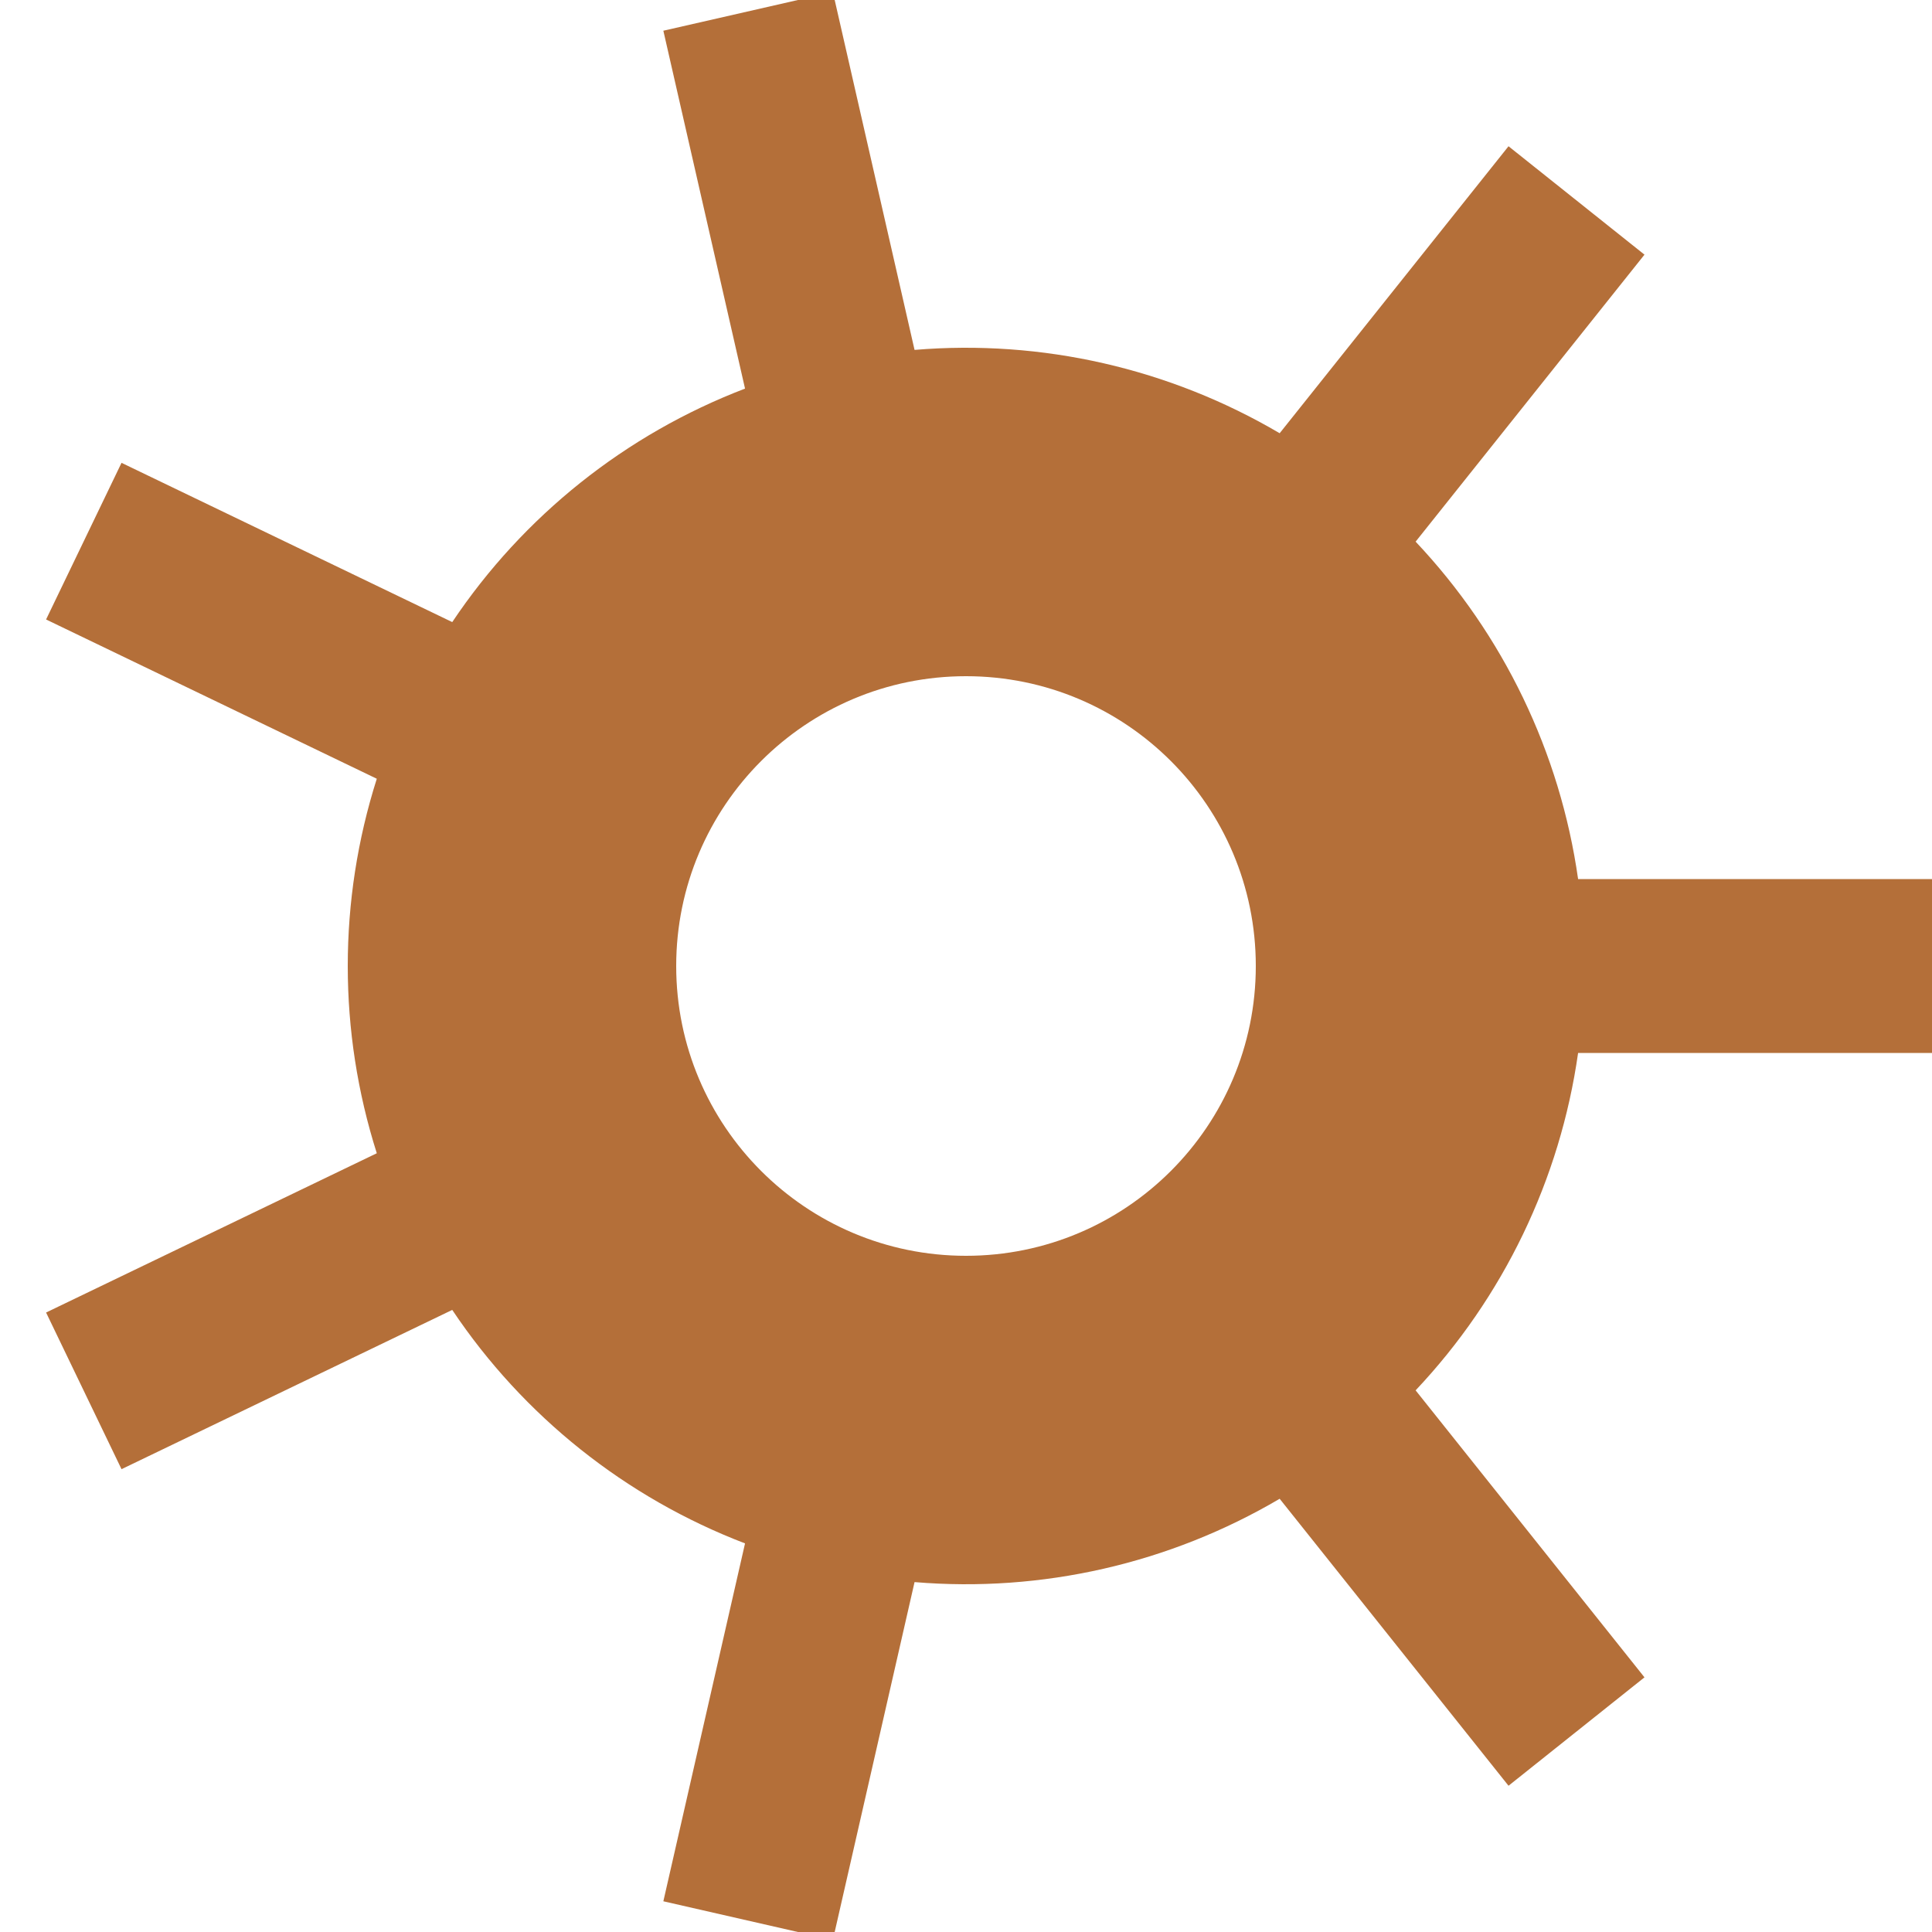
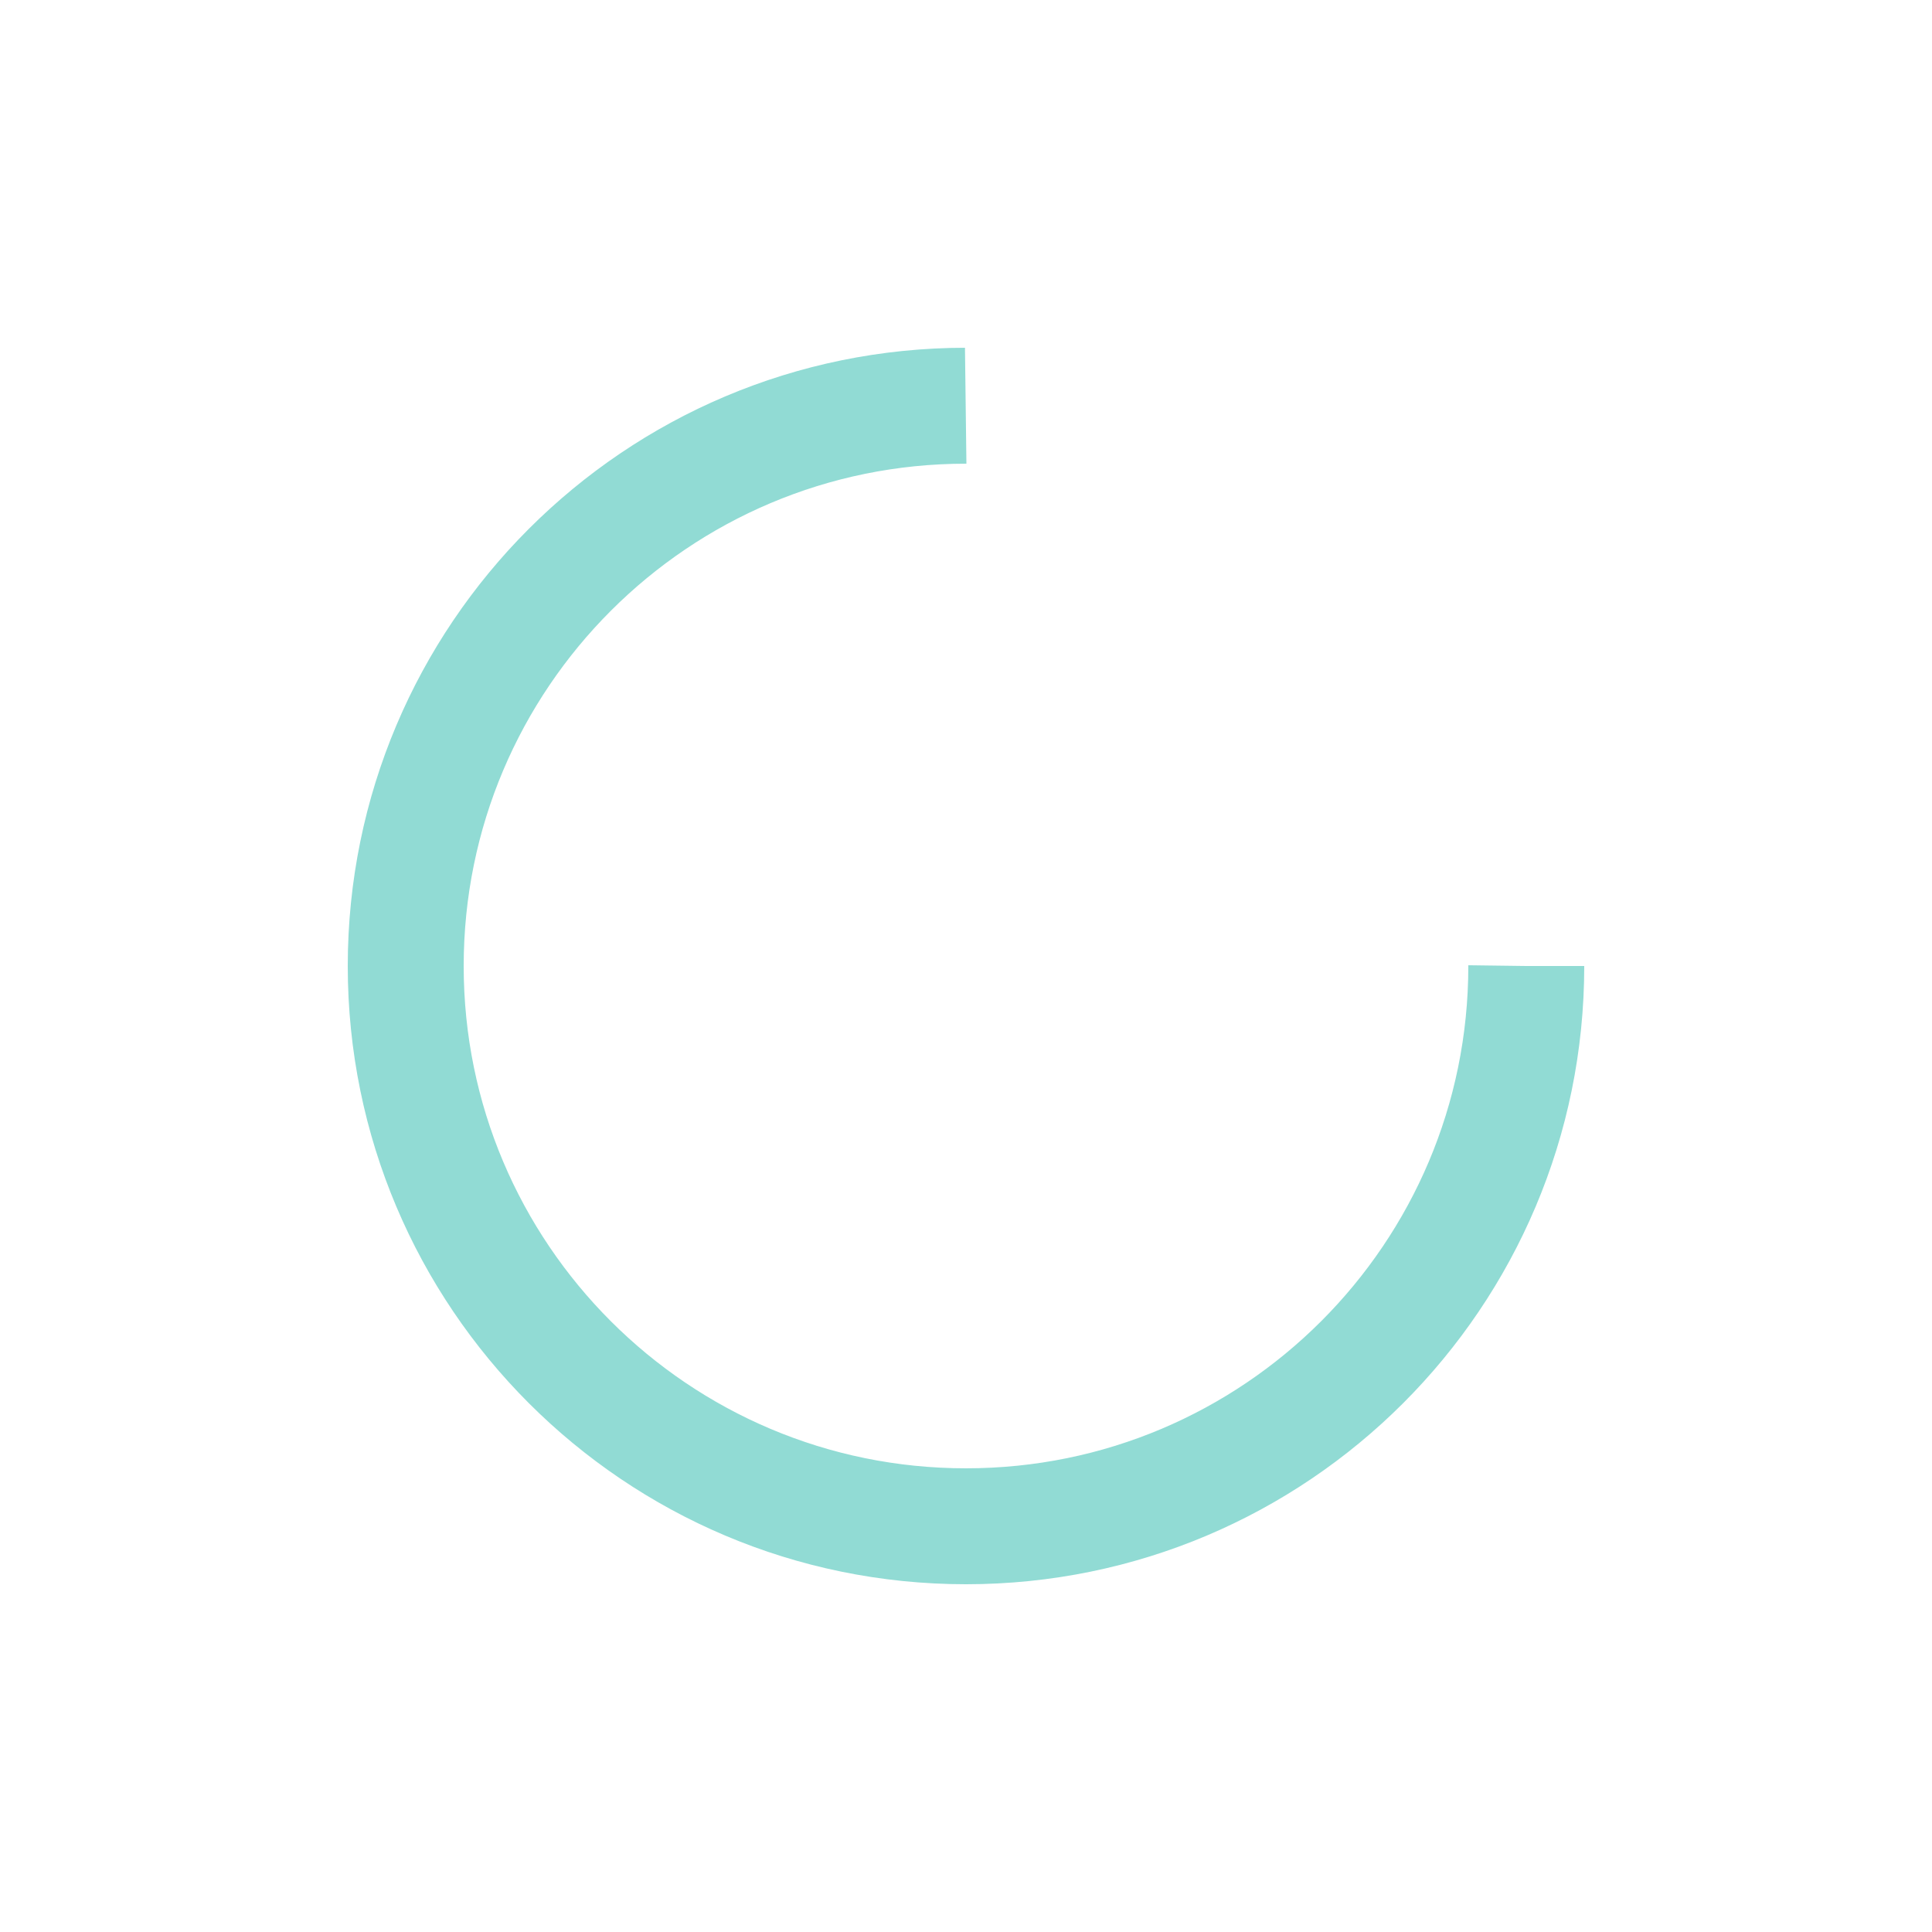
- <svg xmlns="http://www.w3.org/2000/svg" style="margin: auto; background: rgba(0, 0, 0, 0) none repeat scroll 0% 0%; display: block; shape-rendering: auto;" width="171px" height="171px" viewBox="0 0 100 100" preserveAspectRatio="xMidYMid">
-   <g transform="translate(50 50)">
-     <g>
-       <animateTransform attributeName="transform" type="rotate" values="0;51.429" keyTimes="0;1" dur="0.556s" repeatCount="indefinite" />
-       <path d="M31.682 -4.5 L50.682 -4.5 L50.682 4.5 L31.682 4.5 A32 32 0 0 1 23.272 21.964 L23.272 21.964 L35.118 36.819 L28.081 42.43 L16.235 27.576 A32 32 0 0 1 -2.663 31.889 L-2.663 31.889 L-6.891 50.413 L-15.665 48.41 L-11.437 29.886 A32 32 0 0 1 -26.592 17.801 L-26.592 17.801 L-43.71 26.044 L-47.615 17.936 L-30.497 9.692 A32 32 0 0 1 -30.497 -9.692 L-30.497 -9.692 L-47.615 -17.936 L-43.71 -26.044 L-26.592 -17.801 A32 32 0 0 1 -11.437 -29.886 L-11.437 -29.886 L-15.665 -48.41 L-6.891 -50.413 L-2.663 -31.889 A32 32 0 0 1 16.235 -27.576 L16.235 -27.576 L28.081 -42.43 L35.118 -36.819 L23.272 -21.964 A32 32 0 0 1 31.682 -4.5 M0 -15A15 15 0 1 0 0 15 A15 15 0 1 0 0 -15" fill="#b46f39" />
-     </g>
-   </g>
+ <svg xmlns="http://www.w3.org/2000/svg" style="margin: auto; background: rgba(0, 0, 0, 0) none repeat scroll 0% 0%; display: block; shape-rendering: auto;" width="200px" height="200px" viewBox="0 0 100 100" preserveAspectRatio="xMidYMid">
+   <circle cx="50" cy="50" fill="none" stroke="#91dbd4" stroke-width="6" r="29" stroke-dasharray="136.659 47.553">
+     <animateTransform attributeName="transform" type="rotate" repeatCount="indefinite" dur="2s" values="0 50 50;360 50 50" keyTimes="0;1" />
+   </circle>
</svg>
